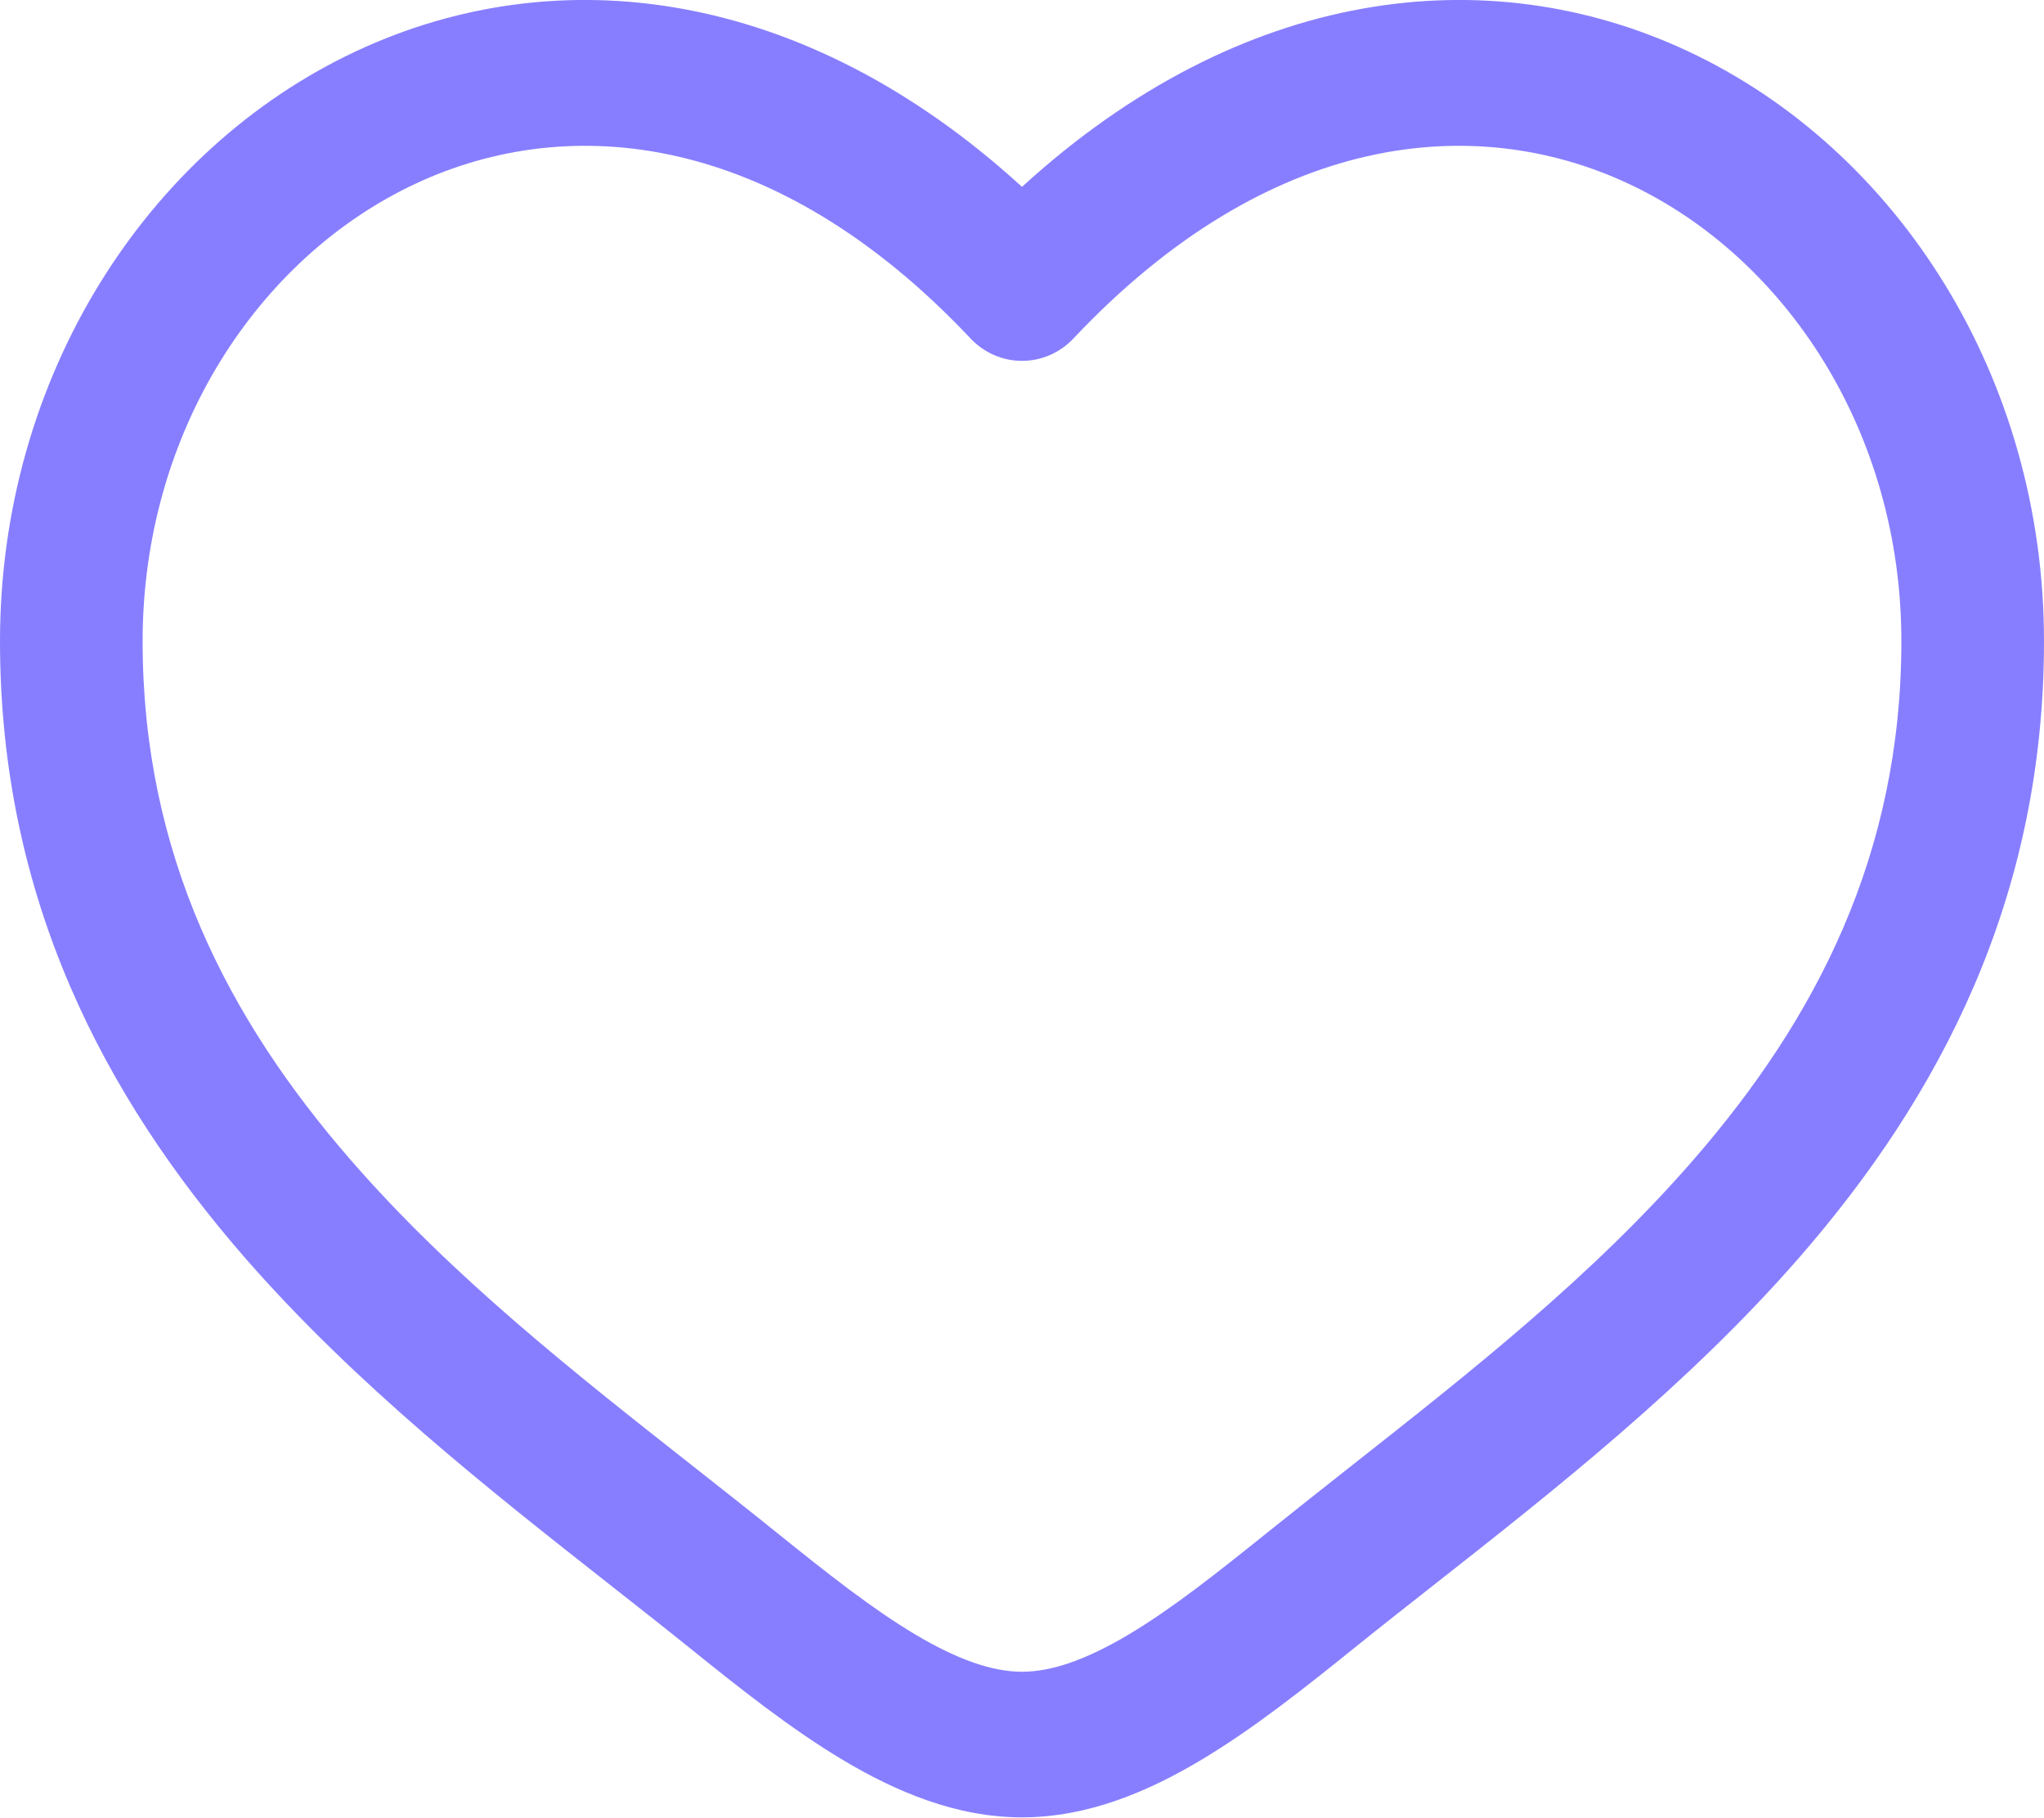
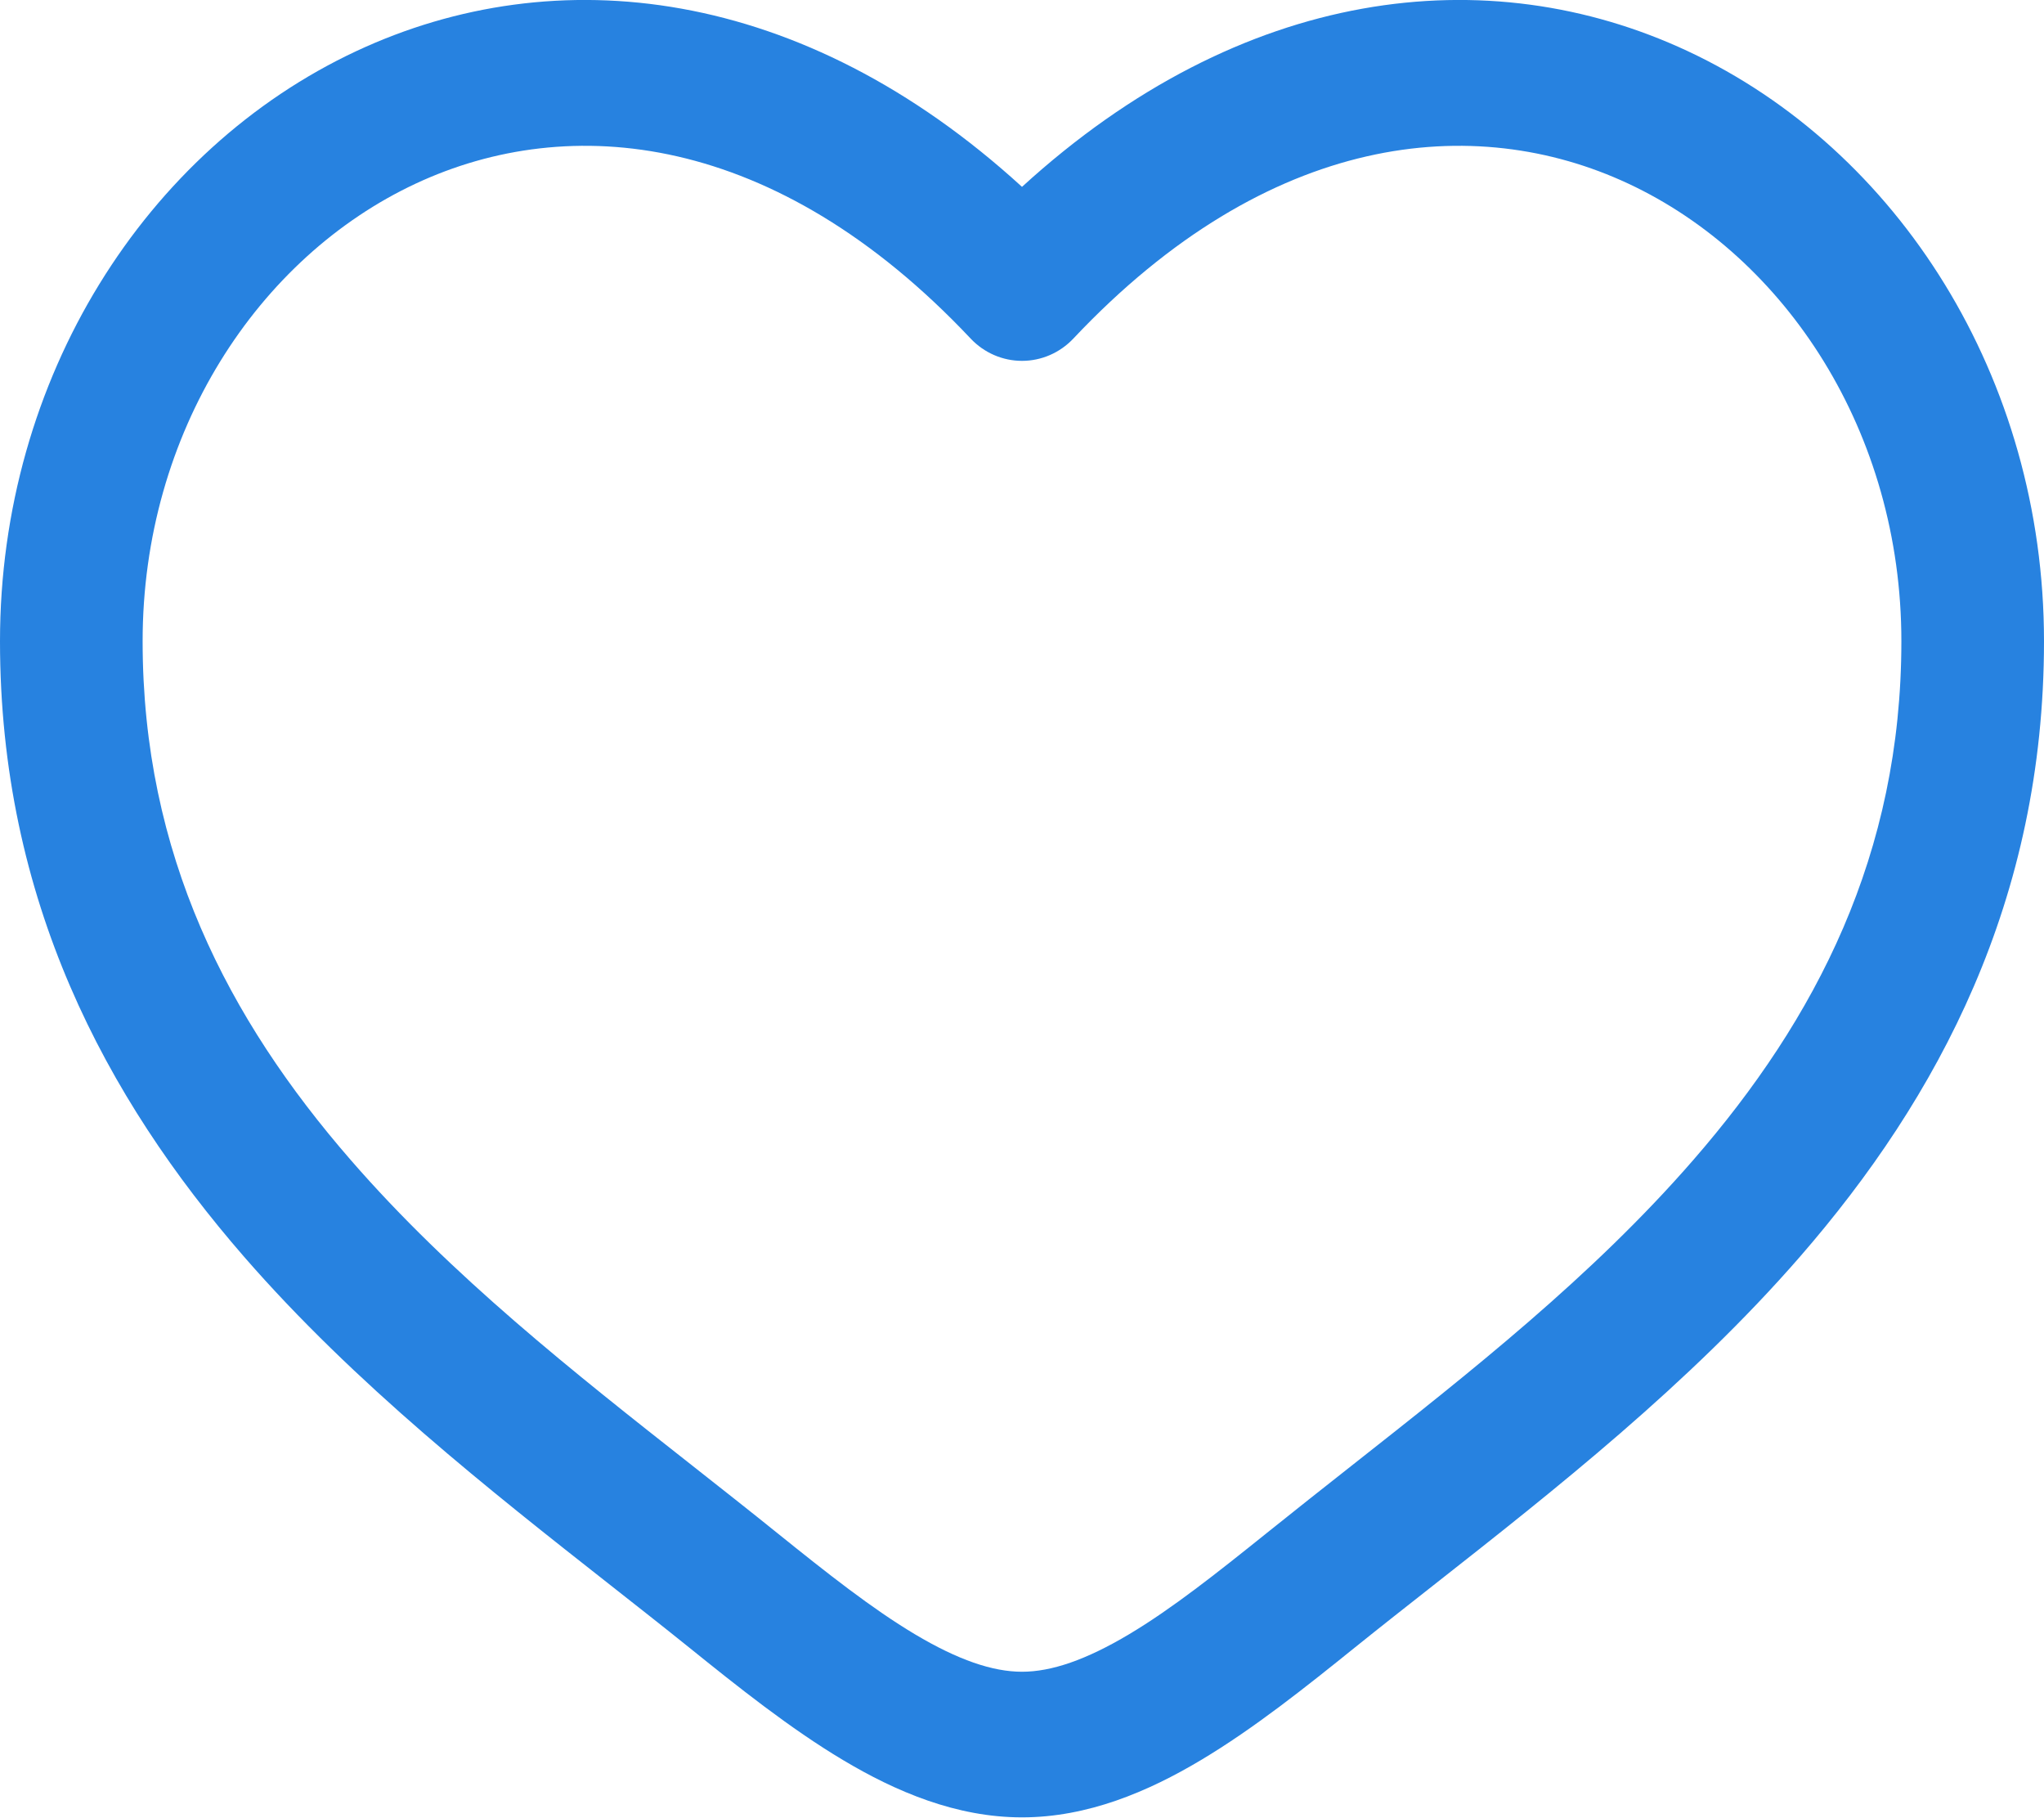
<svg xmlns="http://www.w3.org/2000/svg" width="18" height="16" viewBox="0 0 18 16" fill="none">
-   <path fill-rule="evenodd" clip-rule="evenodd" d="M3.662 1.616C2.273 2.264 1.256 3.806 1.256 5.645C1.256 7.523 2.009 8.971 3.088 10.212C3.977 11.235 5.054 12.083 6.104 12.909C6.354 13.106 6.602 13.301 6.845 13.497C7.285 13.851 7.678 14.162 8.057 14.388C8.436 14.614 8.741 14.718 9 14.718C9.259 14.718 9.564 14.614 9.943 14.388C10.322 14.162 10.714 13.851 11.155 13.497C11.399 13.301 11.646 13.106 11.896 12.909C12.946 12.082 14.023 11.235 14.912 10.212C15.991 8.971 16.744 7.523 16.744 5.645C16.744 3.806 15.727 2.264 14.338 1.616C12.988 0.986 11.175 1.153 9.452 2.981C9.334 3.106 9.171 3.177 9 3.177C8.829 3.177 8.666 3.106 8.548 2.981C6.825 1.153 5.012 0.986 3.662 1.616ZM9 1.645C7.064 -0.123 4.897 -0.371 3.14 0.449C1.285 1.315 0 3.326 0 5.645C0 7.923 0.93 9.662 2.149 11.064C3.125 12.186 4.32 13.126 5.376 13.956C5.615 14.144 5.847 14.326 6.068 14.504C6.496 14.849 6.957 15.217 7.423 15.495C7.89 15.774 8.422 16 9 16C9.578 16 10.11 15.774 10.577 15.495C11.043 15.217 11.504 14.849 11.932 14.504C12.153 14.326 12.385 14.144 12.624 13.956C13.68 13.126 14.875 12.186 15.851 11.064C17.07 9.662 18 7.923 18 5.645C18 3.326 16.715 1.315 14.86 0.449C13.103 -0.371 10.936 -0.123 9 1.645Z" fill="#877EFF" />
+   <path fill-rule="evenodd" clip-rule="evenodd" d="M3.662 1.616C2.273 2.264 1.256 3.806 1.256 5.645C1.256 7.523 2.009 8.971 3.088 10.212C3.977 11.235 5.054 12.083 6.104 12.909C6.354 13.106 6.602 13.301 6.845 13.497C7.285 13.851 7.678 14.162 8.057 14.388C8.436 14.614 8.741 14.718 9 14.718C9.259 14.718 9.564 14.614 9.943 14.388C10.322 14.162 10.714 13.851 11.155 13.497C11.399 13.301 11.646 13.106 11.896 12.909C12.946 12.082 14.023 11.235 14.912 10.212C15.991 8.971 16.744 7.523 16.744 5.645C16.744 3.806 15.727 2.264 14.338 1.616C12.988 0.986 11.175 1.153 9.452 2.981C9.334 3.106 9.171 3.177 9 3.177C8.829 3.177 8.666 3.106 8.548 2.981C6.825 1.153 5.012 0.986 3.662 1.616ZM9 1.645C7.064 -0.123 4.897 -0.371 3.14 0.449C1.285 1.315 0 3.326 0 5.645C0 7.923 0.93 9.662 2.149 11.064C3.125 12.186 4.32 13.126 5.376 13.956C5.615 14.144 5.847 14.326 6.068 14.504C6.496 14.849 6.957 15.217 7.423 15.495C7.89 15.774 8.422 16 9 16C9.578 16 10.11 15.774 10.577 15.495C11.043 15.217 11.504 14.849 11.932 14.504C12.153 14.326 12.385 14.144 12.624 13.956C13.68 13.126 14.875 12.186 15.851 11.064C17.07 9.662 18 7.923 18 5.645C18 3.326 16.715 1.315 14.86 0.449C13.103 -0.371 10.936 -0.123 9 1.645Z" fill="#2782E0" />
</svg>
